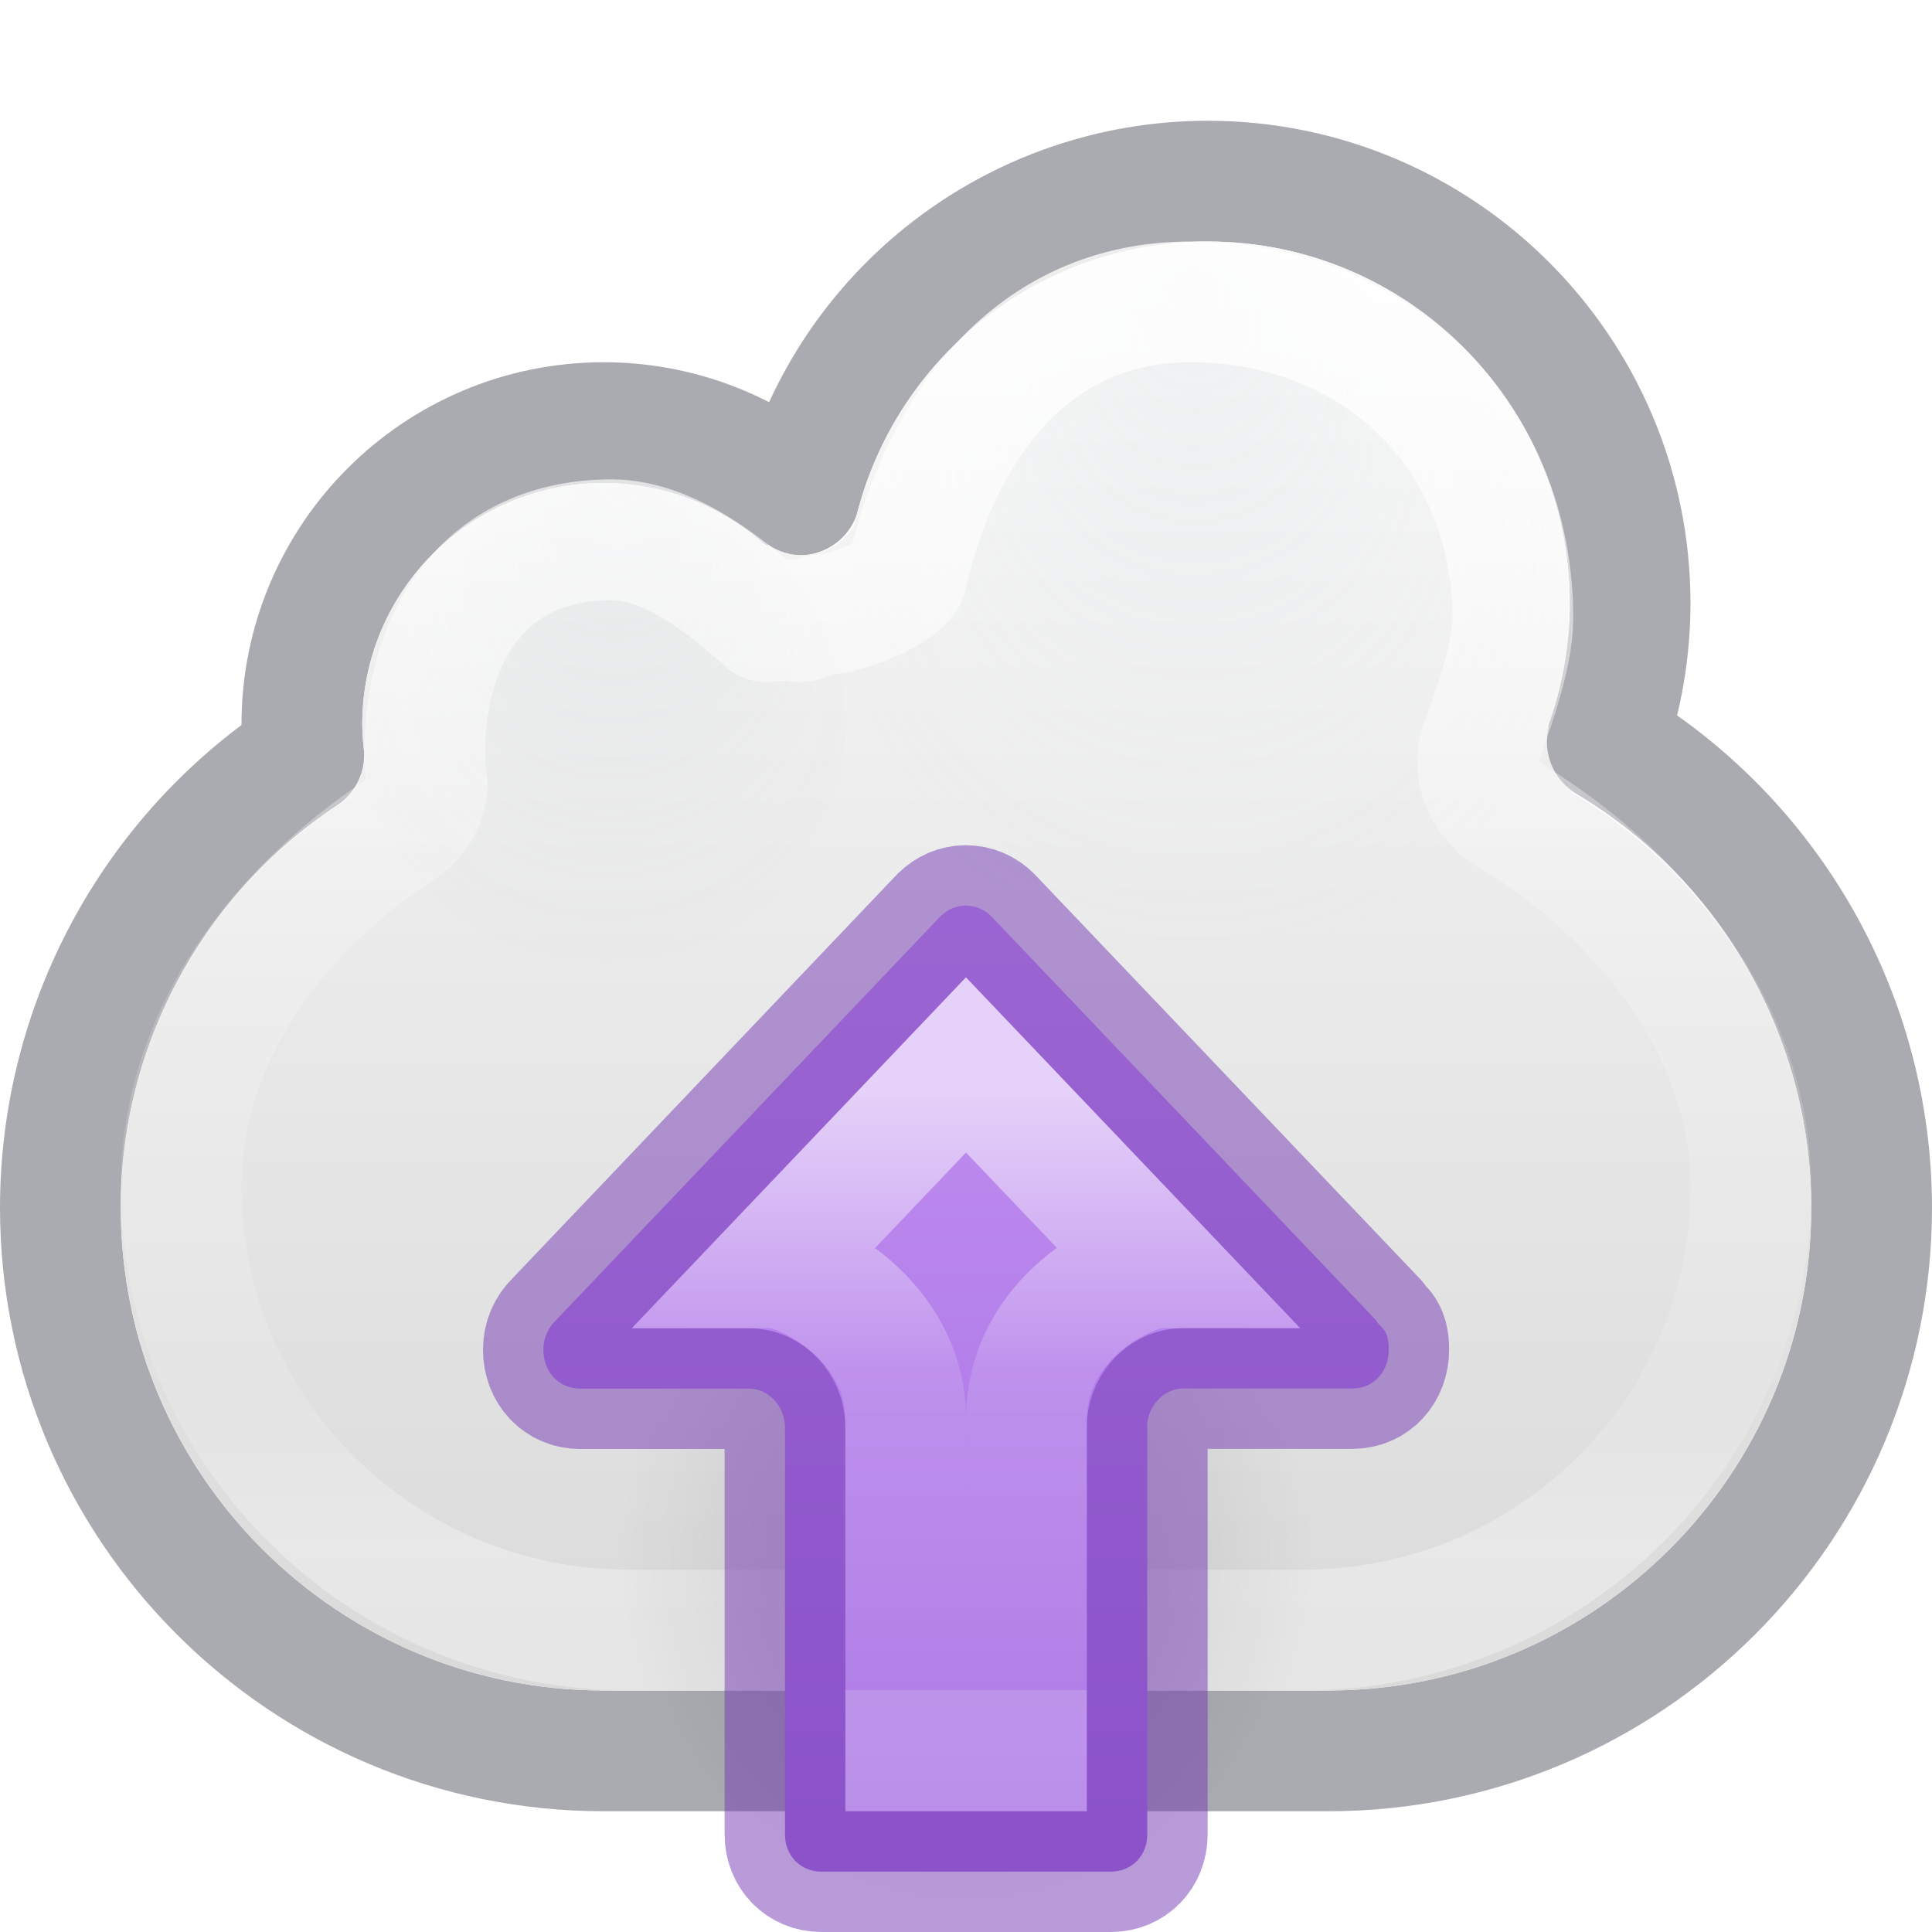
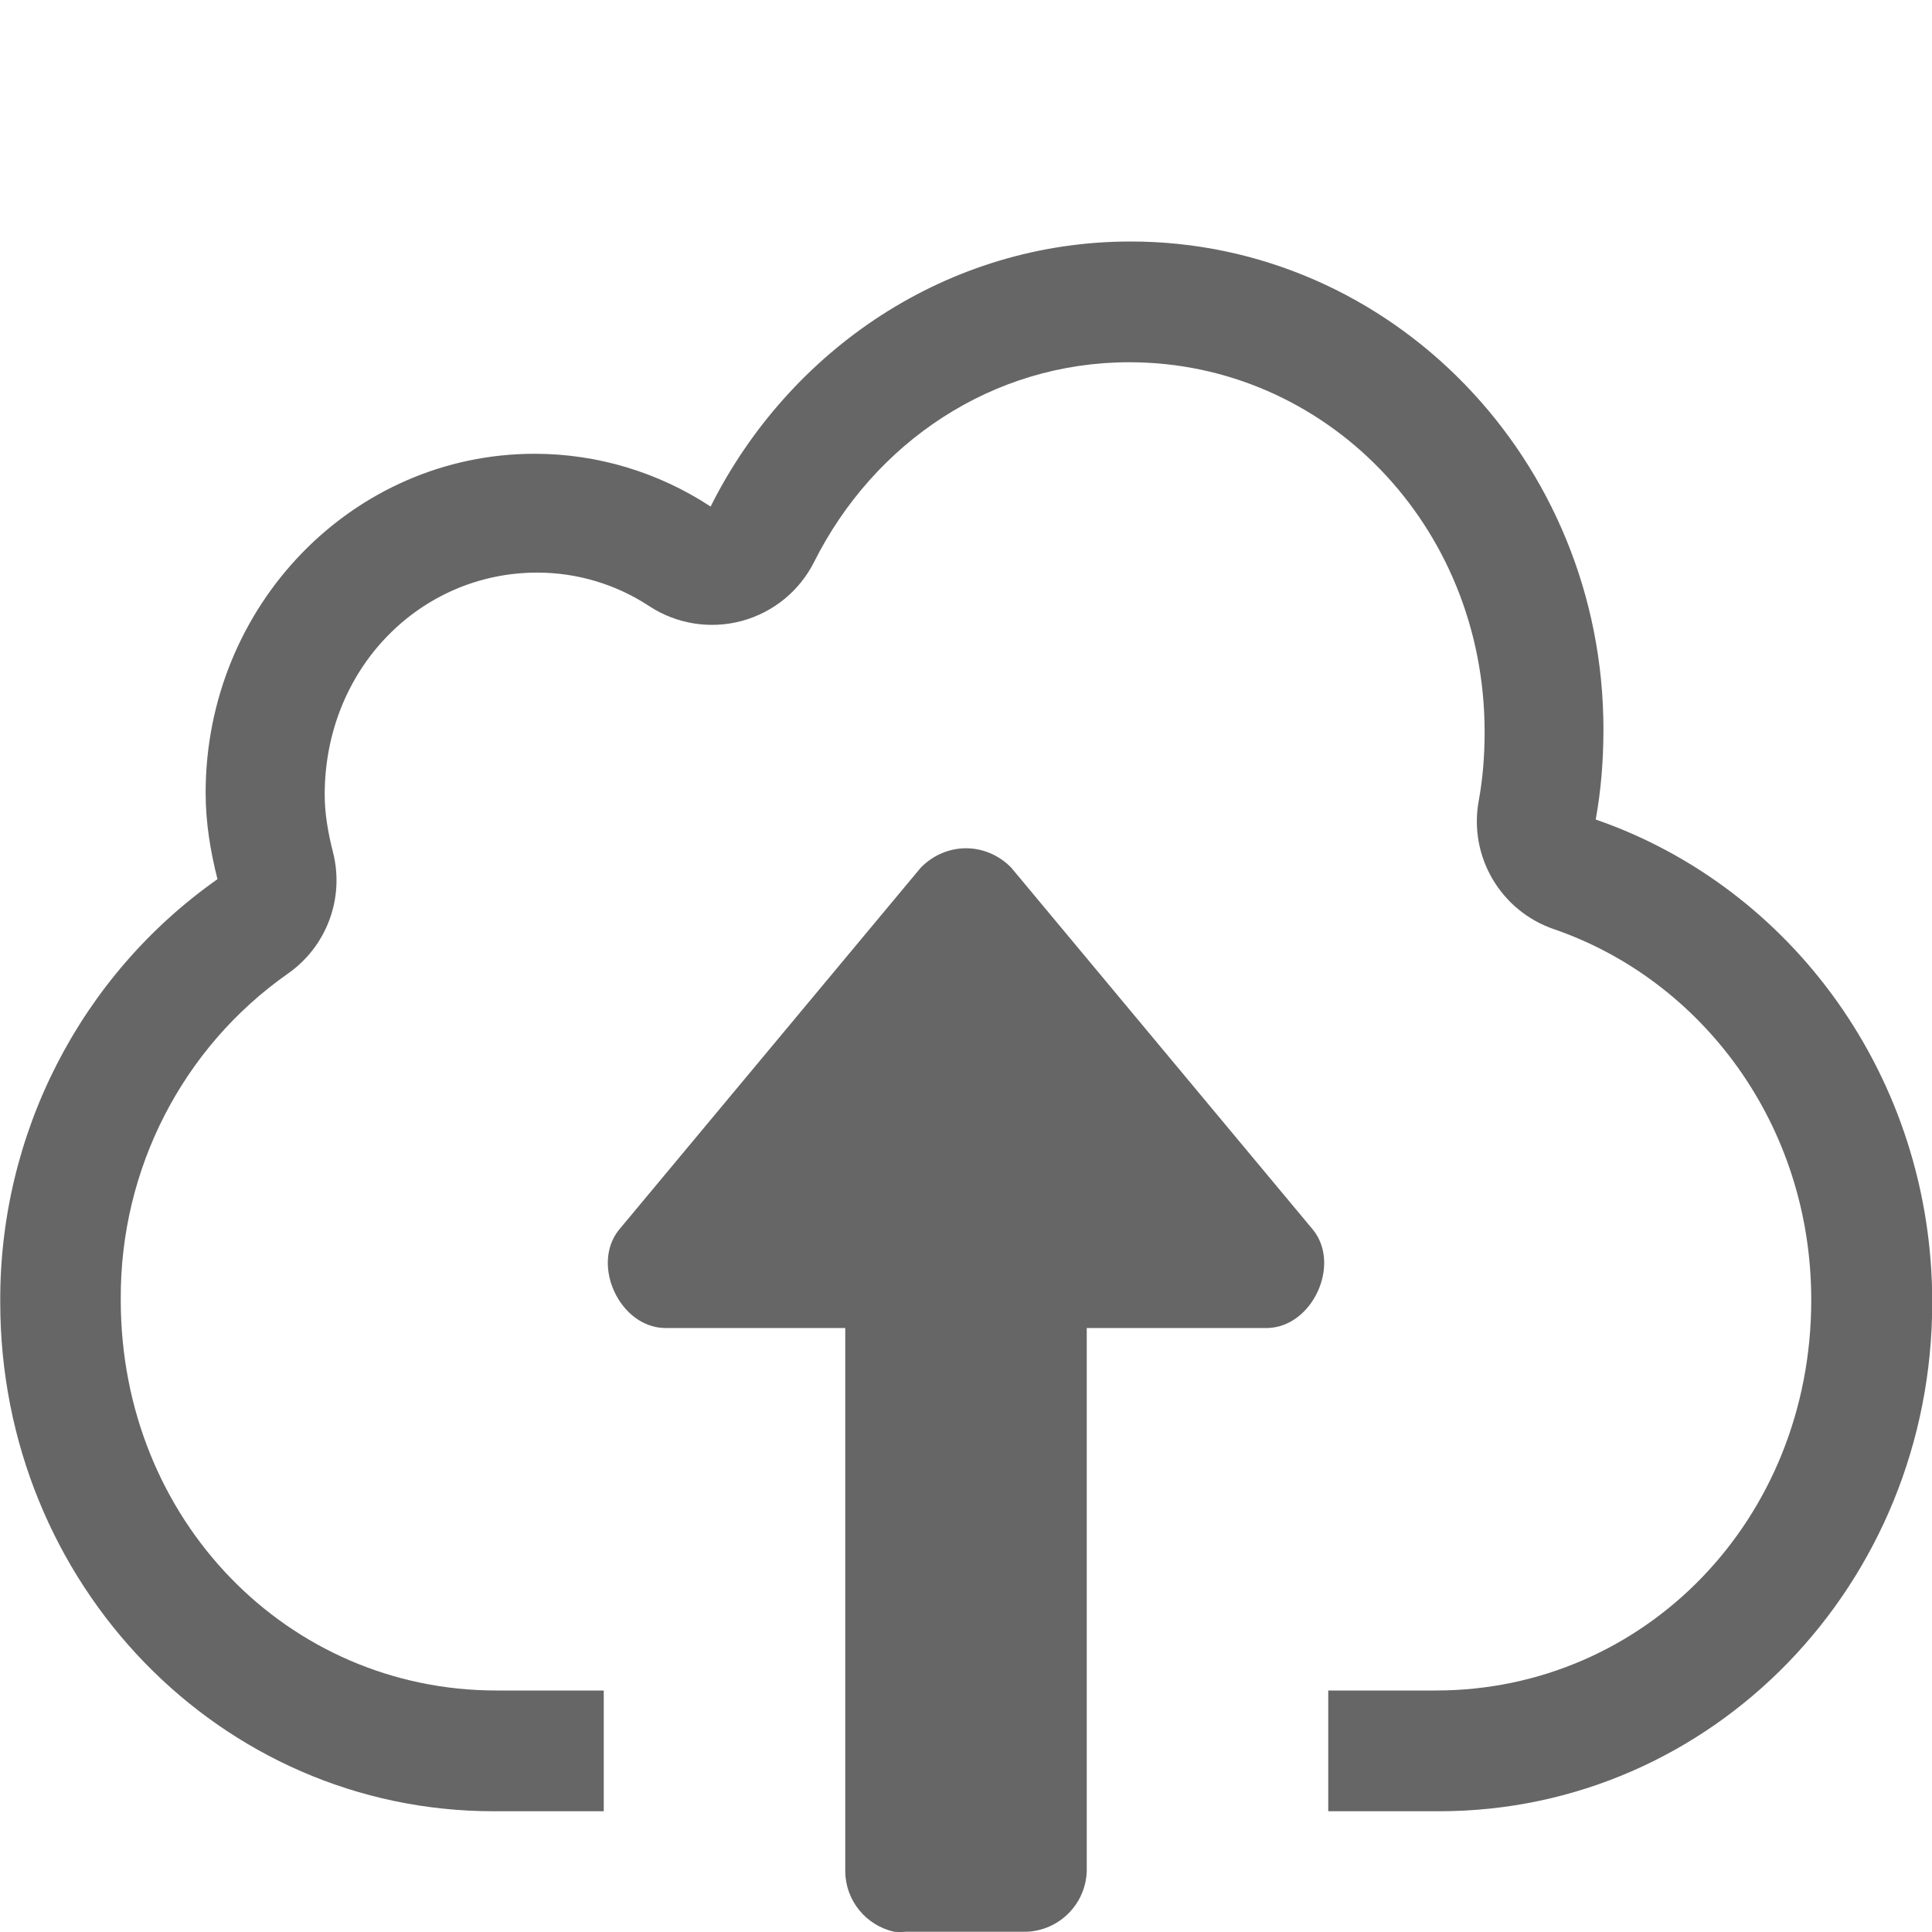
- <svg xmlns="http://www.w3.org/2000/svg" xmlns:xlink="http://www.w3.org/1999/xlink" id="svg4157" height="16" width="16" version="1.1">
-   <defs id="defs4159">
-     <linearGradient id="linearGradient1050">
-       <stop id="stop1046" offset="0" style="stop-color:#fafafa;stop-opacity:1" />
-       <stop id="stop1048" offset="1" style="stop-color:#d4d4d4;stop-opacity:1" />
-     </linearGradient>
-     <linearGradient id="linearGradient9165-59">
-       <stop offset="0" style="stop-color:#b6c5cc;stop-opacity:1" id="stop9167-6" />
-       <stop offset="1" style="stop-color:#e5f0f6;stop-opacity:0" id="stop9169-9" />
-     </linearGradient>
-     <linearGradient id="linearGradient9165-5-1">
-       <stop offset="0" style="stop-color:#acb9bf;stop-opacity:1" id="stop9167-7-12" />
-       <stop offset="1" style="stop-color:#acb9bf;stop-opacity:0" id="stop9169-0-4" />
-     </linearGradient>
-     <linearGradient id="linearGradient4017">
-       <stop offset="0" style="stop-color:#ffffff;stop-opacity:1" id="stop4019" />
-       <stop offset="0.496" style="stop-color:#ffffff;stop-opacity:0.235" id="stop4021" />
-       <stop offset="0.88" style="stop-color:#ffffff;stop-opacity:0.157" id="stop4023" />
-       <stop offset="1" style="stop-color:#ffffff;stop-opacity:0.392" id="stop4025" />
-     </linearGradient>
-     <linearGradient gradientTransform="matrix(0.4264868,0,0,0.4389216,1.176212,1.56446)" gradientUnits="userSpaceOnUse" xlink:href="#linearGradient4017" id="linearGradient4015-5-3" y2="25.473" x2="20.154" y1="3.022" x1="20.154" />
-     <radialGradient gradientTransform="matrix(0.1894195,0,0,0.1872748,-123.9125,-62.47851)" gradientUnits="userSpaceOnUse" xlink:href="#linearGradient9165-5-1" id="radialGradient3182-5" fy="354.216" fx="681.326" r="12.053" cy="365.658" cx="680.566" />
-     <linearGradient gradientUnits="userSpaceOnUse" y2="16.065" x2="10" y1="2" x1="10" id="linearGradient1052" xlink:href="#linearGradient1050" />
-     <radialGradient gradientTransform="matrix(0.2667726,0,0,0.263752,-171.6664,-91.44334)" gradientUnits="userSpaceOnUse" xlink:href="#linearGradient9165-59" id="radialGradient3164-2-9-0" fy="355.258" fx="680.602" r="12.053" cy="365.658" cx="680.566" />
-     <linearGradient id="linearGradient899">
-       <stop style="stop-color:#cd9ef7;stop-opacity:1" offset="0" id="stop895" />
-       <stop style="stop-color:#a56de2;stop-opacity:1" offset="1" id="stop897" />
-     </linearGradient>
-     <radialGradient gradientTransform="matrix(-0.1840196,0,0,-0.1976151,12.57052,20.10573)" gradientUnits="userSpaceOnUse" xlink:href="#linearGradient3688-5" id="radialGradient3129" fy="36.421" fx="24.837" r="15.645" cy="36.421" cx="24.837" />
-     <linearGradient id="linearGradient3688-5">
-       <stop id="stop3690-8" style="stop-color:#000000;stop-opacity:1" offset="0" />
-       <stop id="stop3692-6" style="stop-color:#000000;stop-opacity:0" offset="1" />
-     </linearGradient>
-     <linearGradient y2="9.19" x2="8.143" y1="9.19" x1="24.365" gradientTransform="matrix(0,-0.6115758,-0.6008607,0,14.61167,20.02916)" gradientUnits="userSpaceOnUse" id="linearGradient72" xlink:href="#linearGradient899" />
-     <linearGradient y2="54.037" x2="31.268" y1="54.037" x1="22.156" gradientTransform="matrix(0,0.5418866,0.4691634,0,-17.12148,-2.943976)" gradientUnits="userSpaceOnUse" id="linearGradient940-5" xlink:href="#linearGradient1597-6" />
-     <linearGradient id="linearGradient1597-6">
-       <stop id="stop1589-2" style="stop-color:#ffffff;stop-opacity:1" offset="0" />
-       <stop id="stop1591-9" style="stop-color:#ffffff;stop-opacity:0.235" offset="0.465" />
-       <stop id="stop1593-1" style="stop-color:#ffffff;stop-opacity:0.157" offset="1" />
-       <stop id="stop1595-2" style="stop-color:#ffffff;stop-opacity:0.392" offset="1" />
-     </linearGradient>
-   </defs>
-   <circle r="0" cy="3.484" cx="-24.819" id="path226-6" style="opacity:1;vector-effect:none;fill:#9bdb4d;fill-opacity:1;stroke:#452981;stroke-width:1;stroke-linecap:butt;stroke-linejoin:miter;stroke-miterlimit:4;stroke-dasharray:none;stroke-dashoffset:0;stroke-opacity:1;marker:none" />
-   <path id="path924" d="M 10,1.5 C 8.416,1.502 7.031,2.567 6.623,4.098 6.17,3.712 5.595,3.5 5,3.5 3.619,3.5 2.5,4.619 2.5,6 2.501,6.084 2.506,6.168 2.516,6.252 1.258,7.085 0.501,8.492 0.5,10 c 0,2.485 2.015,4.5 4.5,4.5 h 6 c 2.485,0 4.5,-2.015 4.5,-4.5 C 15.498,8.417 14.664,6.951 13.305,6.141 13.433,5.774 13.499,5.388 13.5,5 13.5,3.067 11.933,1.5 10,1.5 Z" style="opacity:0.5;vector-effect:none;fill:none;fill-opacity:1;stroke:#555761;stroke-width:1;stroke-linecap:round;stroke-linejoin:round;stroke-miterlimit:4;stroke-dasharray:none;stroke-dashoffset:0;stroke-opacity:1;marker:none;font-variant-east_asian:normal" />
-   <path id="path924-3" d="M 10 2 A 3 3 0 0 0 7.074 4.35 A 0.5 0.5 0 0 1 6.645 4.598 A 0.5 0.5 0 0 1 6.361 4.51 L 6.35 4.527 A 2 2 0 0 0 5 4 A 2 2 0 0 0 3 6 A 2 2 0 0 0 3.021 6.27 A 0.5 0.5 0 0 1 2.777 6.684 C 1.708 7.401 1 8.615 1 10 C 1 12.209 2.791 14 5 14 L 11 14 C 13.209 14 15 12.209 15 10 C 15 8.528 14.196 7.257 13.012 6.562 L 13.021 6.551 A 0.5 0.5 0 0 1 12.811 6.143 A 0.5 0.5 0 0 1 12.826 6.02 L 12.818 6.018 A 3 3 0 0 0 13 5 A 3 3 0 0 0 10 2 z " style="opacity:1;vector-effect:none;fill:url(#linearGradient1052);fill-opacity:1;stroke:none;stroke-width:1.125;stroke-linecap:round;stroke-linejoin:round;stroke-miterlimit:4;stroke-dasharray:none;stroke-dashoffset:0;stroke-opacity:1;marker:none" />
-   <circle r="3" cy="5" cx="10" id="path924-8-75-2" style="opacity:0.15;vector-effect:none;fill:url(#radialGradient3164-2-9-0);fill-opacity:1;stroke:none;stroke-width:1.879;stroke-linecap:butt;stroke-linejoin:miter;stroke-miterlimit:4;stroke-dasharray:none;stroke-dashoffset:0;stroke-opacity:1;marker:none;font-variant-east_asian:normal" />
-   <circle r="2" cy="6" cx="5" id="path924-8-7-3-7" style="opacity:0.15;vector-effect:none;fill:url(#radialGradient3182-5);fill-opacity:1;stroke:none;stroke-width:0.523;stroke-linecap:butt;stroke-linejoin:miter;stroke-miterlimit:4;stroke-dasharray:none;stroke-dashoffset:0;stroke-opacity:1;marker:none;font-variant-east_asian:normal" />
-   <path id="path924-3-0" d="M 9.857,2.5 C 8.552,2.501 7.789,3.522 7.506,4.78 7.423,4.92 6.997,5.086 6.833,5.087 6.739,5.087 6.647,5.185 6.57,5.132 L 6.342,5.148 C 6,4.838 5.53,4.471 5.066,4.47 c -1.026,0 -1.549,0.764 -1.549,1.776 9.966e-4,0.083 0.008,0.165 0.02,0.247 -0.005,0.156 -0.09,0.3 -0.227,0.38 C 2.317,7.531 1.5,8.564 1.5,9.833 1.5,11.858 3.163,13.5 5.214,13.5 H 10.786 C 12.837,13.5 14.5,11.858 14.5,9.833 14.5,8.484 13.525,7.342 12.425,6.705 l 0.009,-0.011 c -0.123,-0.086 -0.196,-0.225 -0.196,-0.374 7.8e-5,-0.038 0.005,-0.076 0.015,-0.113 l -0.007,-0.002 C 12.356,5.907 12.527,5.443 12.529,5.124 12.529,3.606 11.396,2.5 9.857,2.5 Z" style="opacity:0.8;vector-effect:none;fill:none;fill-opacity:1;stroke:url(#linearGradient4015-5-3);stroke-width:1;stroke-linecap:round;stroke-linejoin:round;stroke-miterlimit:4;stroke-dasharray:none;stroke-dashoffset:0;stroke-opacity:1;marker:none" />
-   <path style="display:inline;overflow:visible;visibility:visible;opacity:0.141;fill:url(#radialGradient3129);fill-opacity:1;fill-rule:evenodd;stroke:none;stroke-width:1;marker:none" id="path3501" d="m 5.121,12.908 a 2.879,3.092 0 1 1 5.758,0 2.879,3.092 0 0 1 -5.758,0 z" />
-   <path id="path873-5-5" style="font-variation-settings:normal;vector-effect:none;fill:url(#linearGradient72);fill-opacity:1;stroke:#7239b3;stroke-width:1;stroke-linecap:round;stroke-linejoin:round;stroke-miterlimit:4;stroke-dasharray:none;stroke-dashoffset:0;stroke-opacity:0.5;stop-color:#000000" d="m 7.998,7.5 c -0.081,0 -0.151,0.032 -0.209,0.088 L 4.602,10.936 c -0.062,0.059 -0.102,0.143 -0.102,0.242 0,0.185 0.13,0.322 0.305,0.322 h 1.397 c 0.163,-1.16e-4 0.299,0.146 0.299,0.324 v 3.369 c 0,0.175 0.129,0.307 0.301,0.307 h 2.398 c 0.172,0 0.301,-0.132 0.301,-0.307 v -3.401 c 0.015,-0.164 0.146,-0.293 0.299,-0.293 h 1.4 c 0.174,0 0.301,-0.138 0.301,-0.322 0,-0.185 -0.076,-0.179 -0.104,-0.242 L 8.209,7.588 c -0.055,-0.056 -0.13,-0.088 -0.211,-0.088 z" />
-   <path d="M 8,8.82 6.4,10.5 c 0.264,0 1.1,0.431 1.1,1.25 l 9.318e-4,2.75 H 8.5 l 9.32e-4,-2.75 c 0,-0.85 0.858,-1.25 1.1,-1.25 z" style="font-variation-settings:normal;opacity:0.6;fill:none;fill-opacity:1;stroke:url(#linearGradient940-5);stroke-width:1;stroke-linecap:butt;stroke-linejoin:miter;stroke-miterlimit:4;stroke-dasharray:none;stroke-dashoffset:0;stroke-opacity:1;marker:none;marker-start:none;marker-mid:none;marker-end:none;stop-color:#000000" id="path873-5-5-2-3" />
+ <svg xmlns="http://www.w3.org/2000/svg" height="16" width="16" version="1.1" id="svg8">
+   <defs id="defs12" />
+   <path id="path818" d="M 9.363 2 C 7.847 2 6.536 2.895 5.885 4.195 C 5.451 3.91 4.945 3.758 4.428 3.758 C 2.923 3.758 1.703 5.014 1.703 6.566 C 1.703 6.814 1.743 7.052 1.801 7.281 C 0.667 8.079 -0.006 9.389 0.002 10.785 C 0.002 13.12 1.825 15 4.088 15 L 5 15 L 5 14 L 4.111 14 C 2.387 14 1 12.59 1 10.766 A 0.946 0.944 0 0 0 1 10.76 C 0.994 9.683 1.511 8.676 2.383 8.064 A 0.946 0.944 0 0 0 2.758 7.059 C 2.713 6.883 2.689 6.727 2.689 6.582 C 2.689 5.537 3.481 4.742 4.449 4.742 C 4.778 4.742 5.101 4.838 5.377 5.02 A 0.946 0.944 0 0 0 6.742 4.654 C 7.239 3.664 8.218 3 9.352 3 C 10.971 3 12.295 4.345 12.295 6.062 C 12.295 6.265 12.279 6.453 12.246 6.633 A 0.946 0.944 0 0 0 12.869 7.695 C 14.093 8.116 15 9.311 15 10.766 C 15 12.59 13.615 14 11.891 14 L 11 14 L 11 15 L 11.918 15 C 14.181 15 16.002 13.12 16.002 10.785 C 16.002 8.921 14.835 7.346 13.215 6.787 C 13.259 6.545 13.279 6.297 13.279 6.041 C 13.279 3.81 11.525 2 9.363 2 z M 8 7.025 C 7.864 7.025 7.728 7.08 7.625 7.186 L 5.125 10.186 C 4.894 10.475 5.131 10.987 5.5 10.998 L 7 10.998 L 7 15.498 C 7.002 15.739 7.171 15.946 7.406 15.998 C 7.438 16.001 7.469 16.001 7.5 15.998 L 8.5 15.998 C 8.772 15.988 8.99 15.77 9 15.498 L 9 10.998 L 10.5 10.998 C 10.869 10.987 11.106 10.475 10.875 10.186 L 8.375 7.186 C 8.272 7.08 8.136 7.025 8 7.025 z " style="color:#000000;overflow:visible;fill:#666666;stroke-width:1;marker:none" />
</svg>
